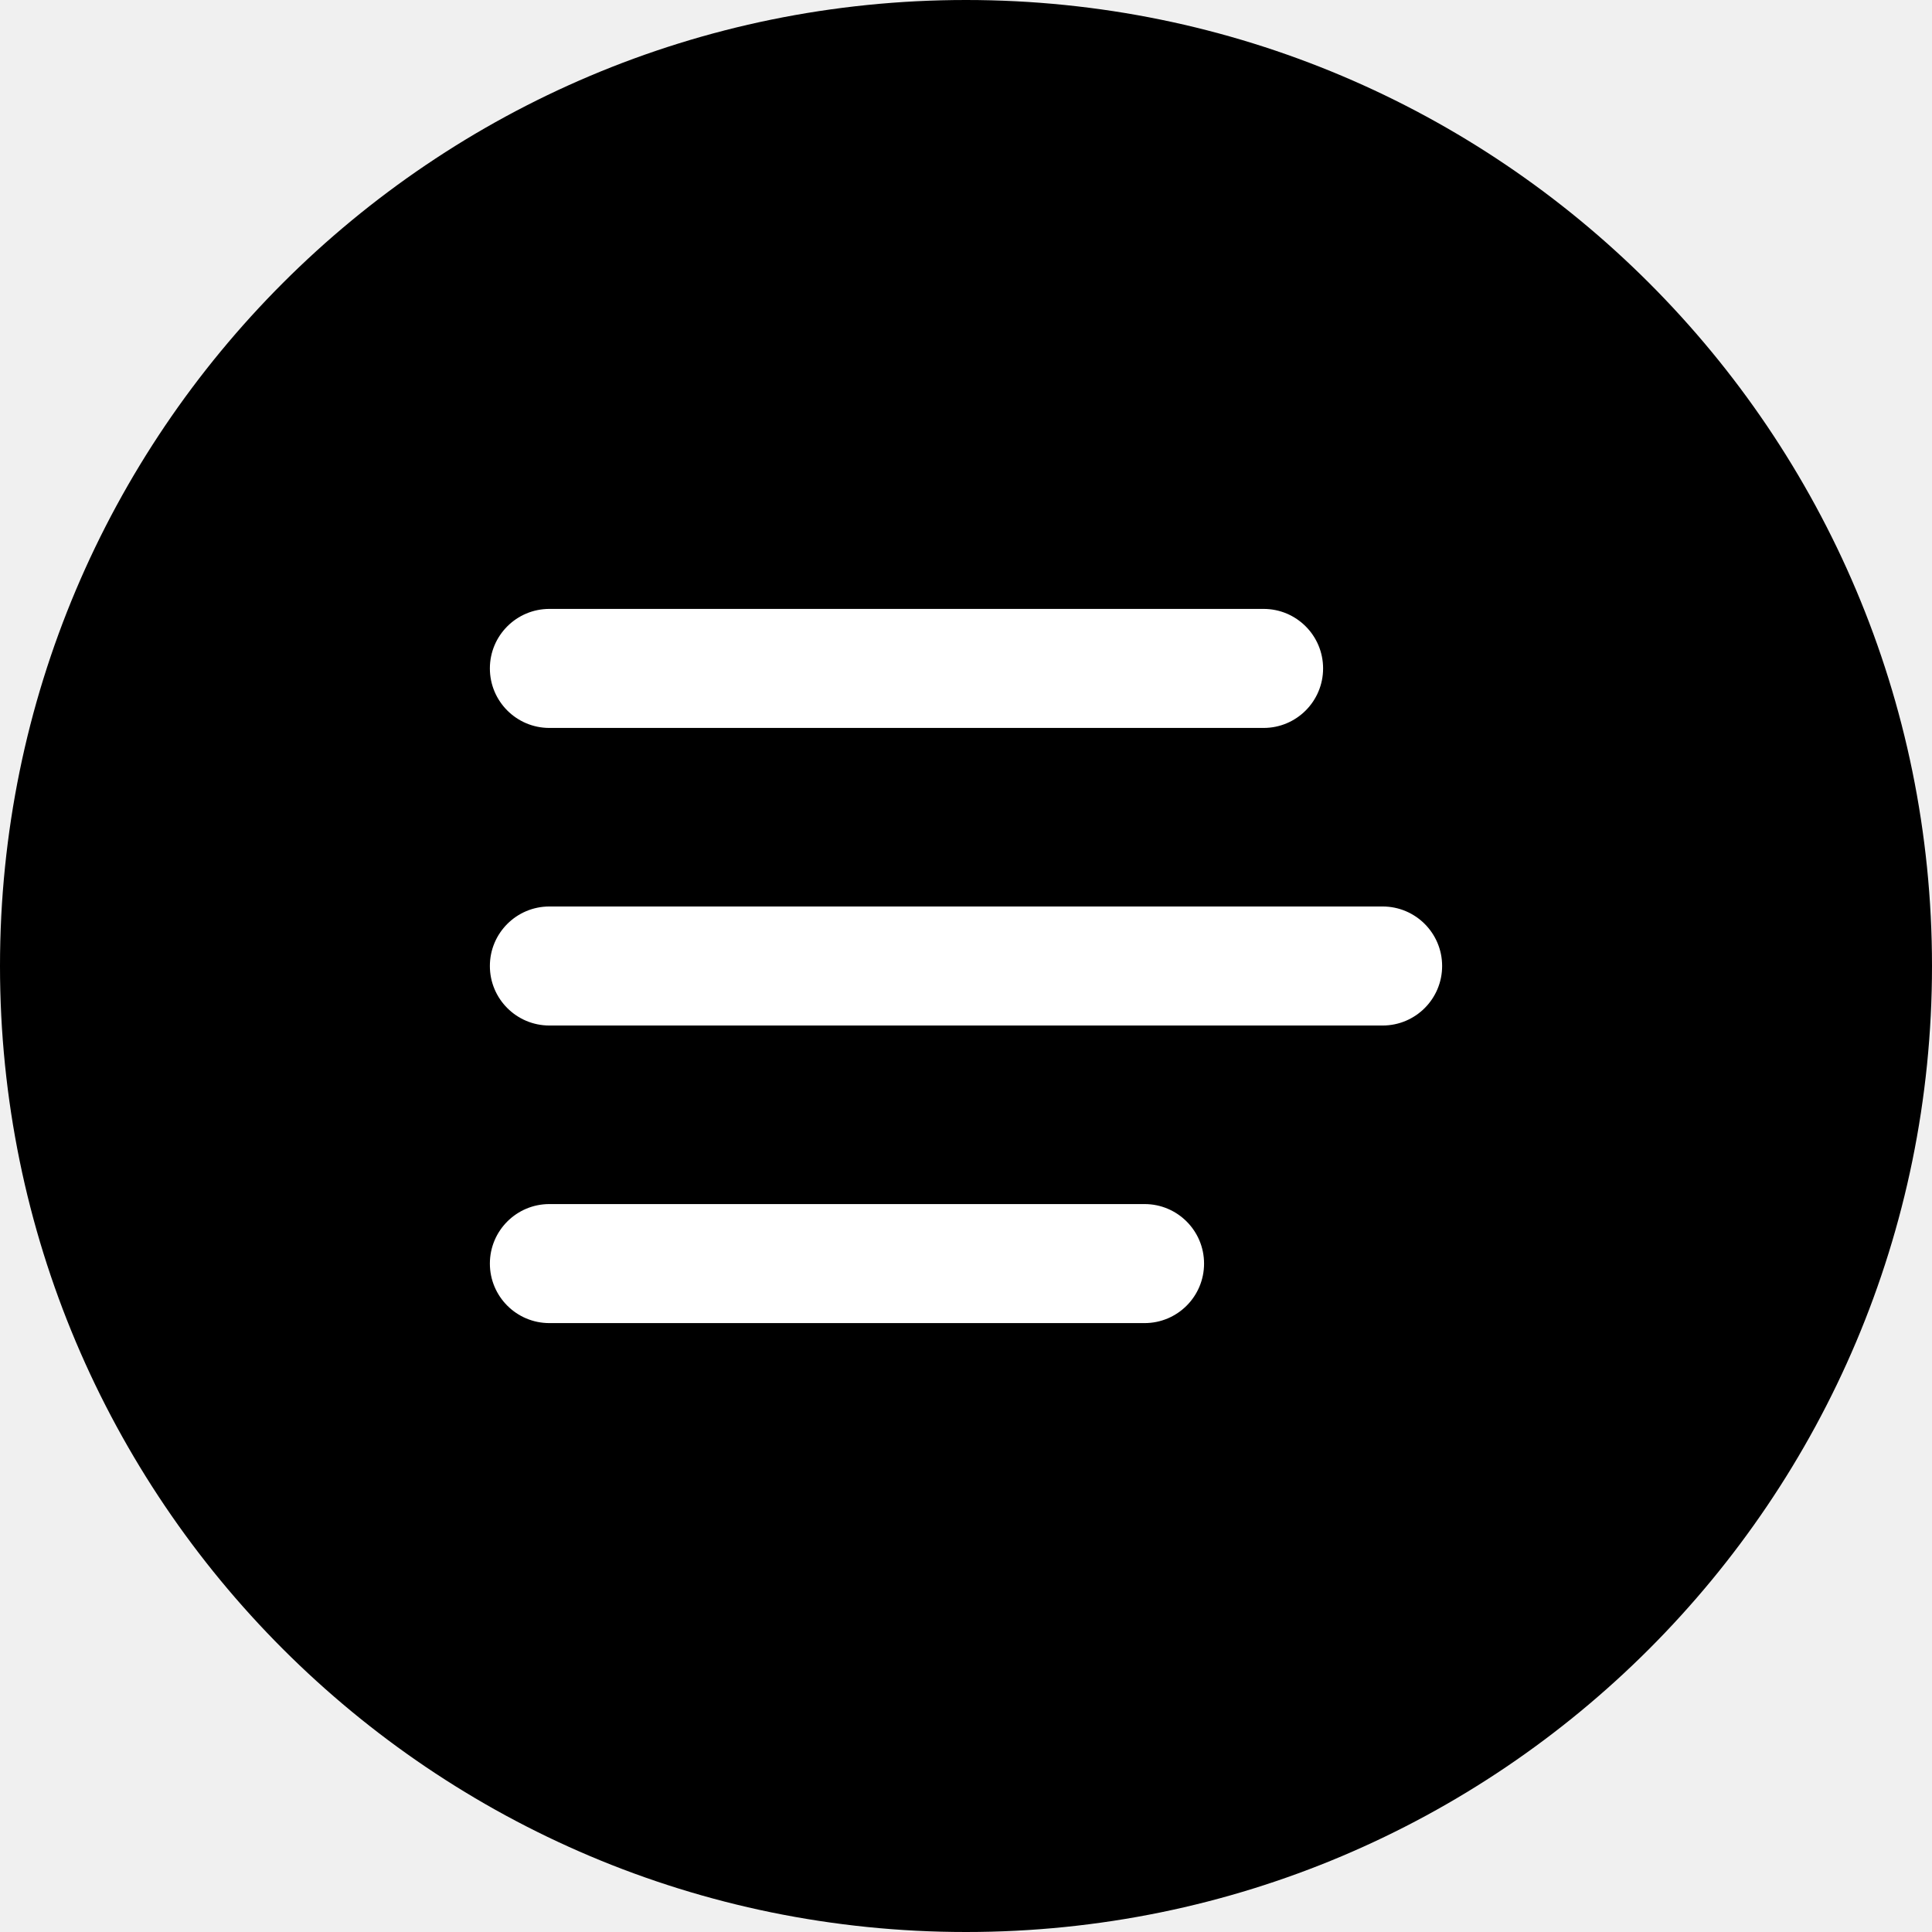
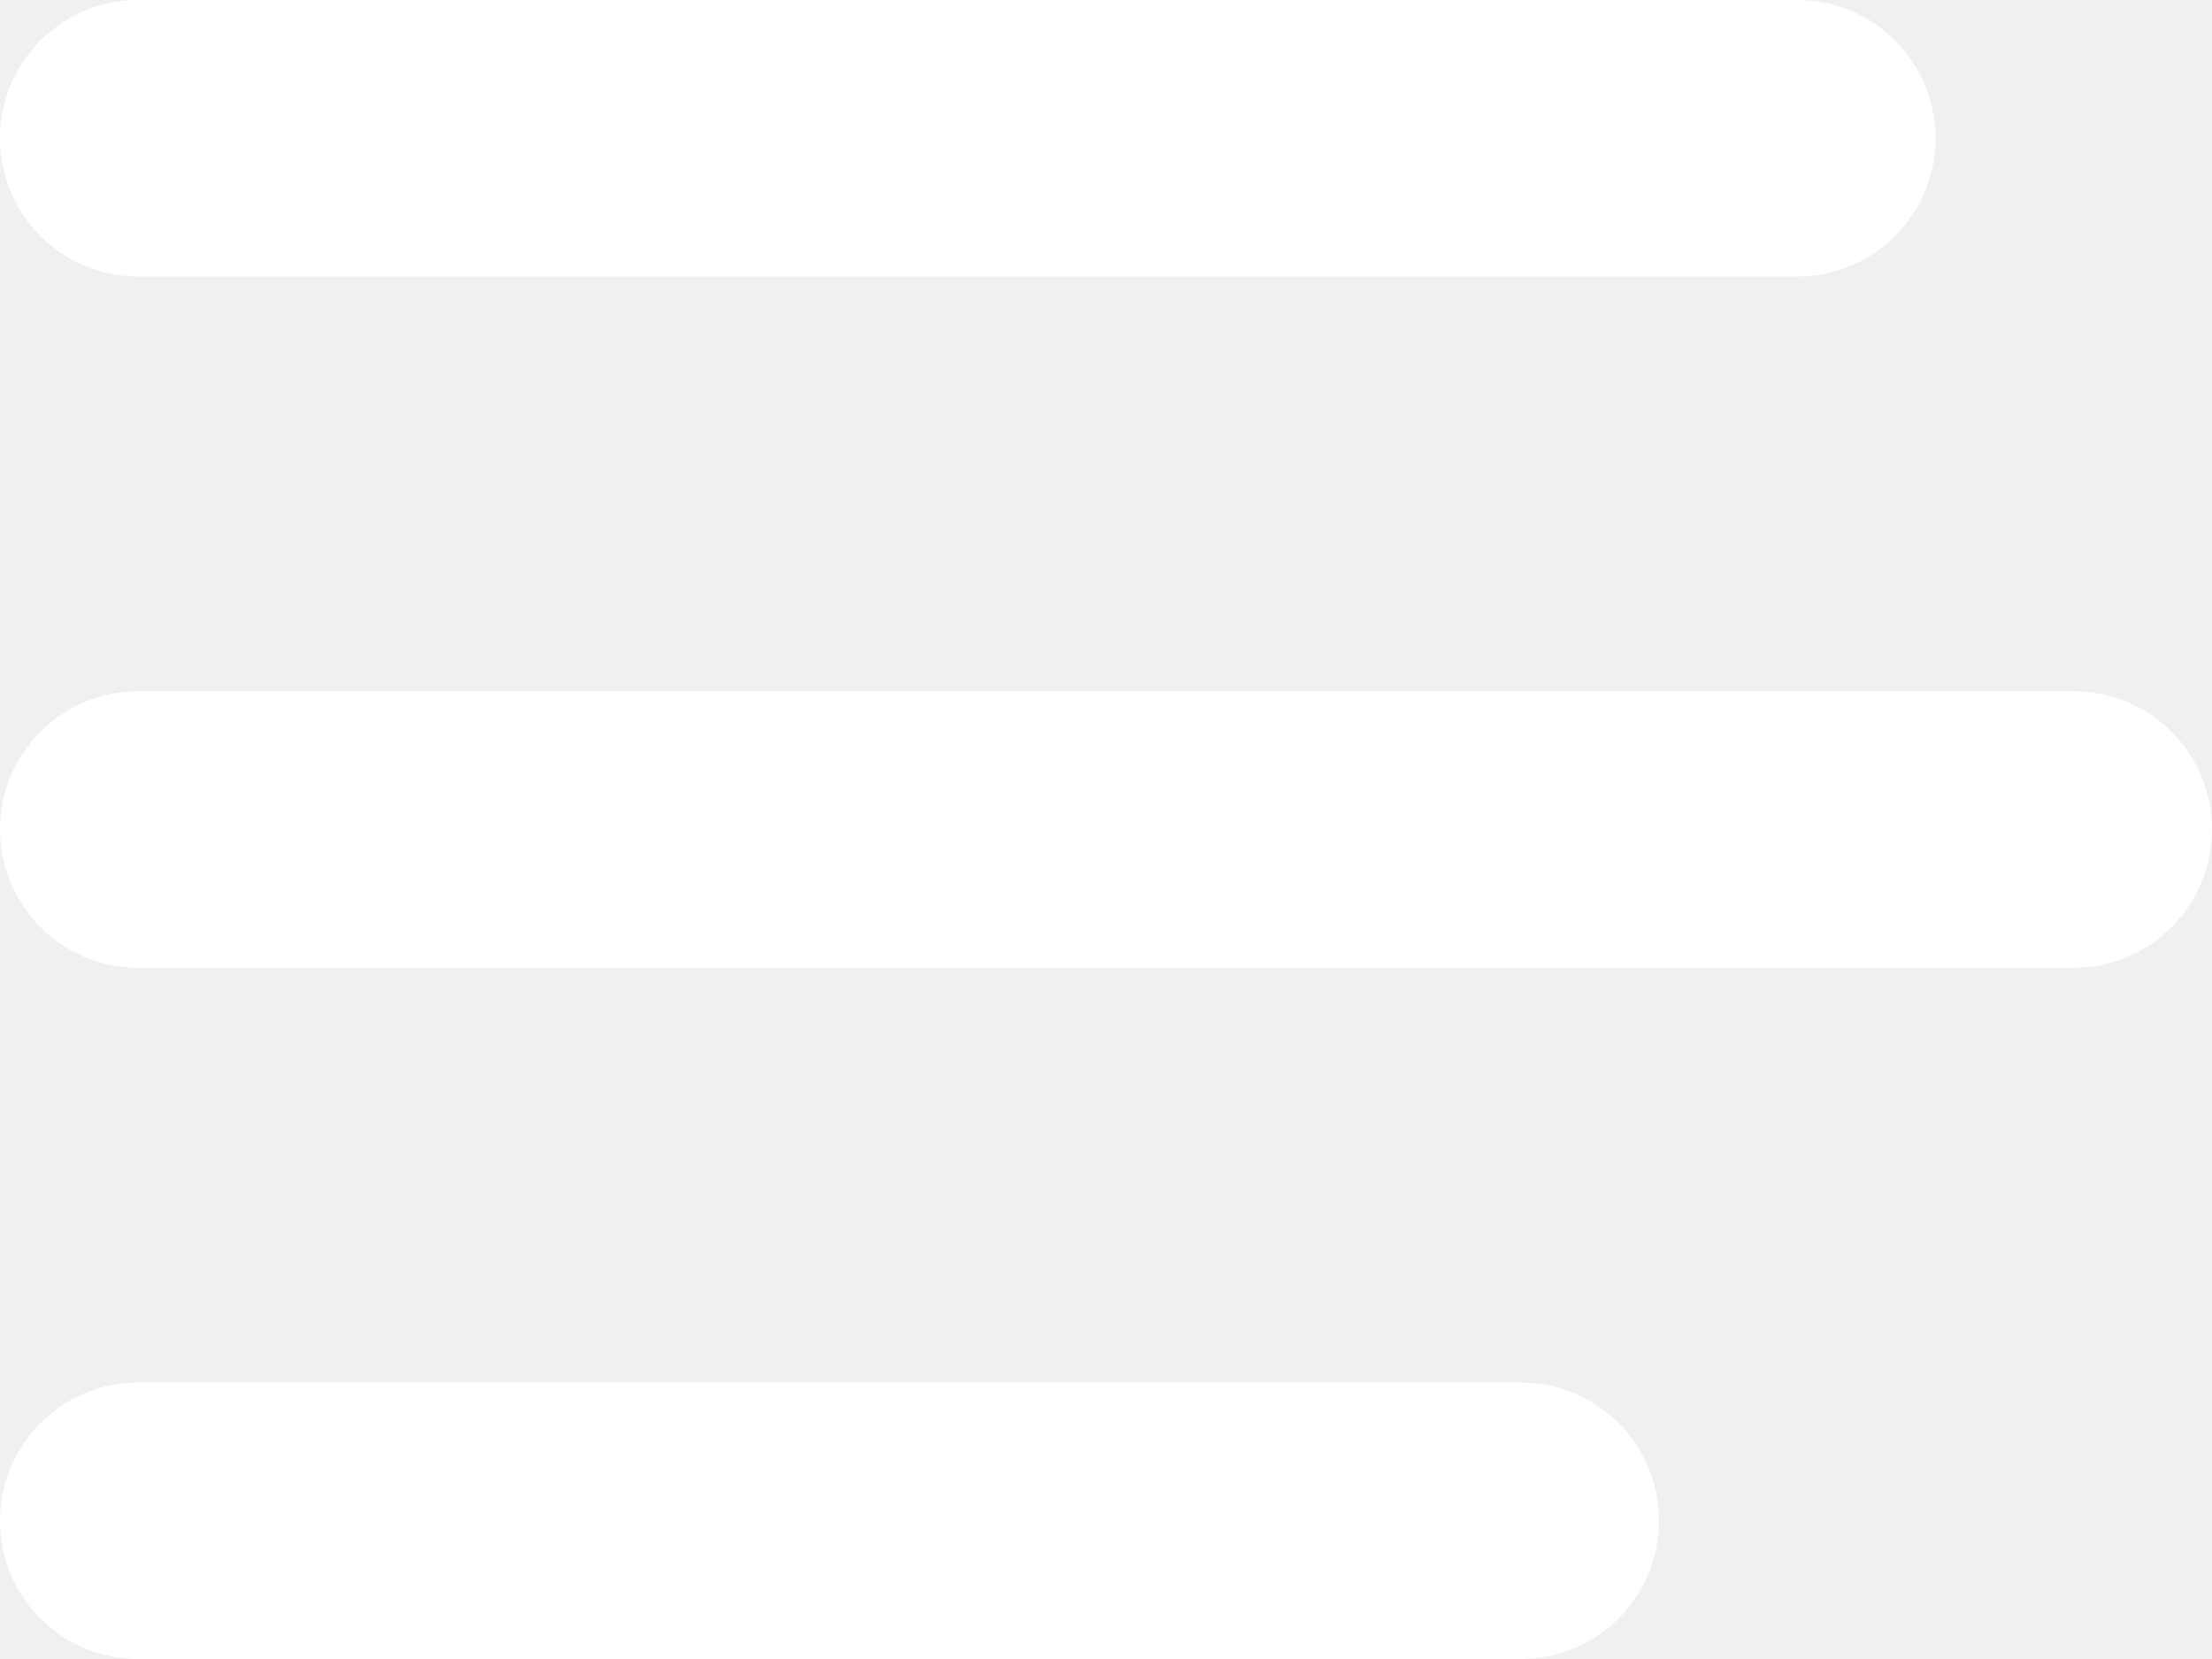
- <svg xmlns="http://www.w3.org/2000/svg" width="32.462" height="32.462" viewBox="0 0 32.462 32.462" version="1.1" id="svg2">
-   <circle style="color:#000000;clip-rule:nonzero;display:inline;overflow:visible;visibility:visible;opacity:1;isolation:auto;mix-blend-mode:normal;color-interpolation:sRGB;color-interpolation-filters:linearRGB;solid-color:#000000;solid-opacity:1;fill:#000000;fill-opacity:1;fill-rule:nonzero;stroke:none;stroke-width:1.933;stroke-linecap:butt;stroke-linejoin:miter;stroke-miterlimit:4;stroke-dasharray:none;stroke-dashoffset:0;stroke-opacity:1;color-rendering:auto;image-rendering:auto;shape-rendering:auto;text-rendering:auto;enable-background:accumulate" id="path4148" cx="16.231" cy="16.231" r="16.231" />
-   <defs id="defs8" />
-   <g id="Home-–-Mobile" style="fill:none;fill-rule:evenodd;stroke:none;stroke-width:1" transform="translate(8.231047,10.23105)">
-     <g id="Home" transform="translate(-316,-49)" style="fill:#ffffff">
+ <svg xmlns="http://www.w3.org/2000/svg" width="16px" height="12px" viewBox="0 0 16 12" version="1.1">
+   <defs />
+   <g id="Home-–-Mobile" stroke="none" stroke-width="1" fill="none" fill-rule="evenodd">
+     <g id="Home" transform="translate(-316, -49)" fill="#FFFFFF">
      <g id="Header">
-         <g id="Group-2" transform="translate(305,36)">
-           <g id="menu-icon-open" transform="translate(11,13)">
-             <rect id="Rectangle" x="0" y="0" width="14" height="2" rx="1" ry="1" />
-             <rect id="Rectangle-Copy" x="0" y="5" width="16" height="2" rx="1" ry="1" />
-             <rect id="Rectangle-Copy-2" x="0" y="10" width="12" height="2" rx="1" ry="1" />
+         <g id="Group-2" transform="translate(305, 36)">
+           <g id="menu-icon-open" transform="translate(11, 13)">
+             <rect id="Rectangle" x="0" y="0" width="14" height="2" rx="1" />
+             <rect id="Rectangle-Copy" x="0" y="5" width="16" height="2" rx="1" />
+             <rect id="Rectangle-Copy-2" x="0" y="10" width="12" height="2" rx="1" />
          </g>
        </g>
      </g>
    </g>
  </g>
</svg>
